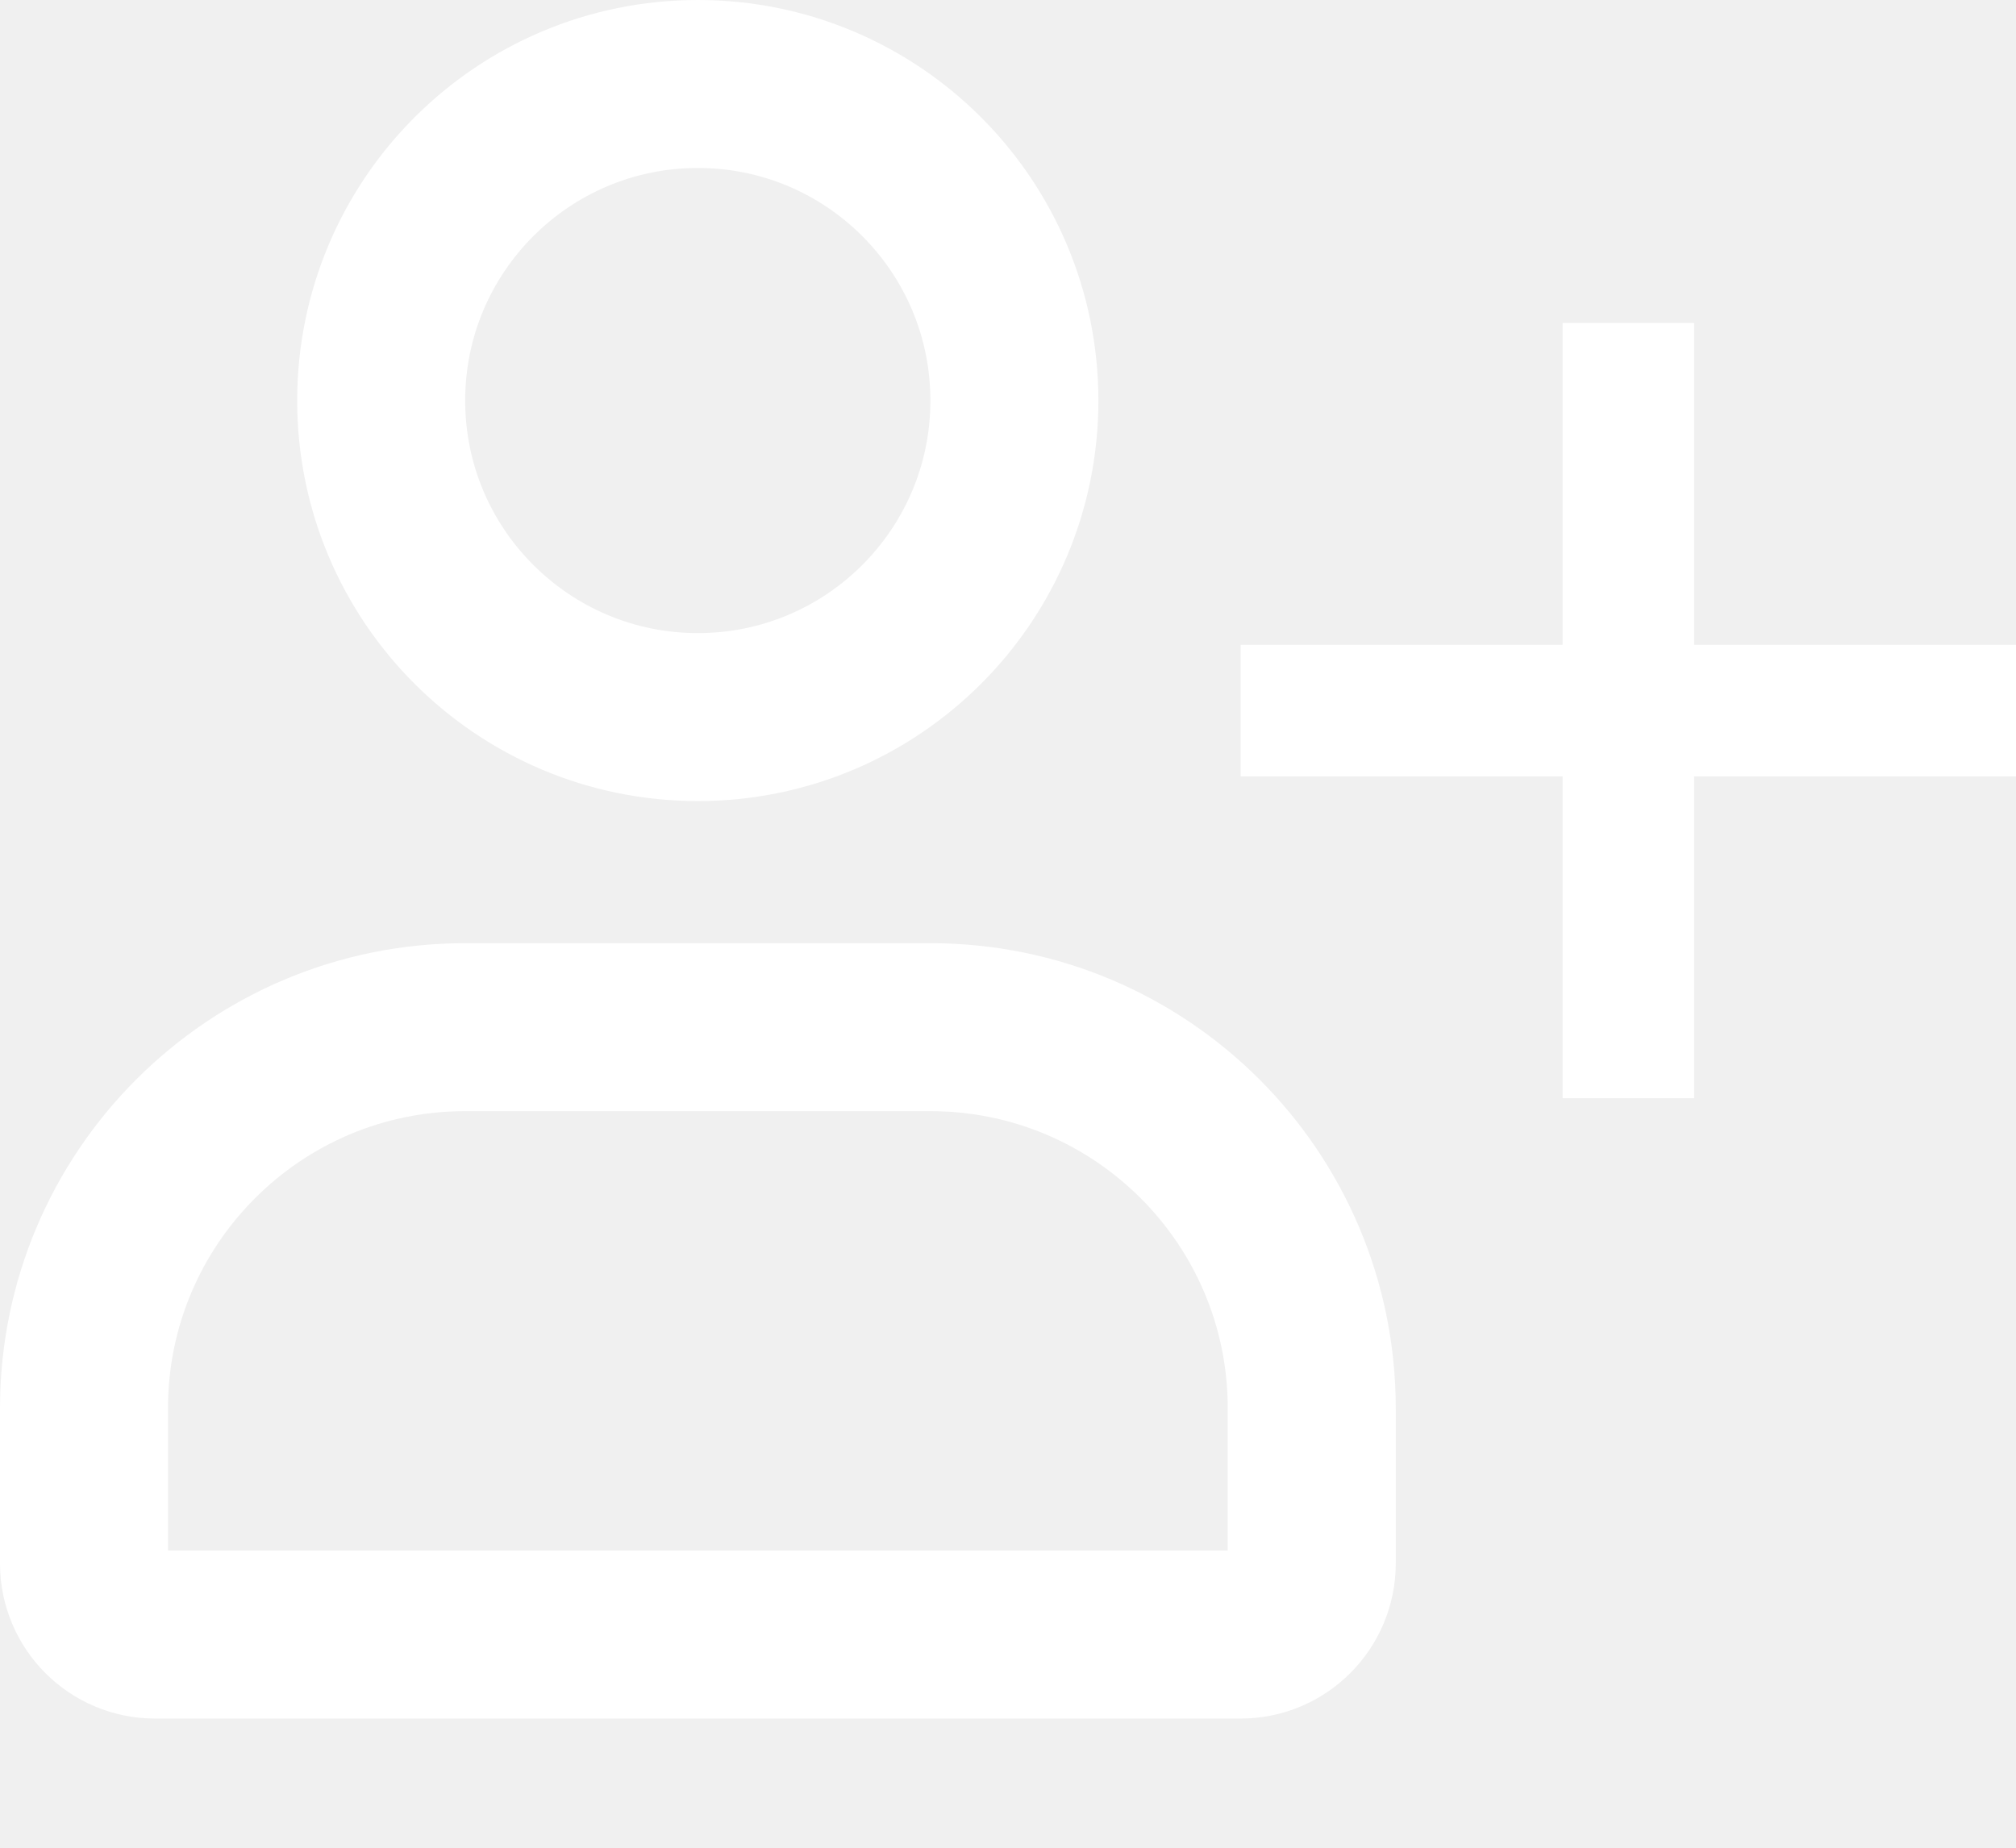
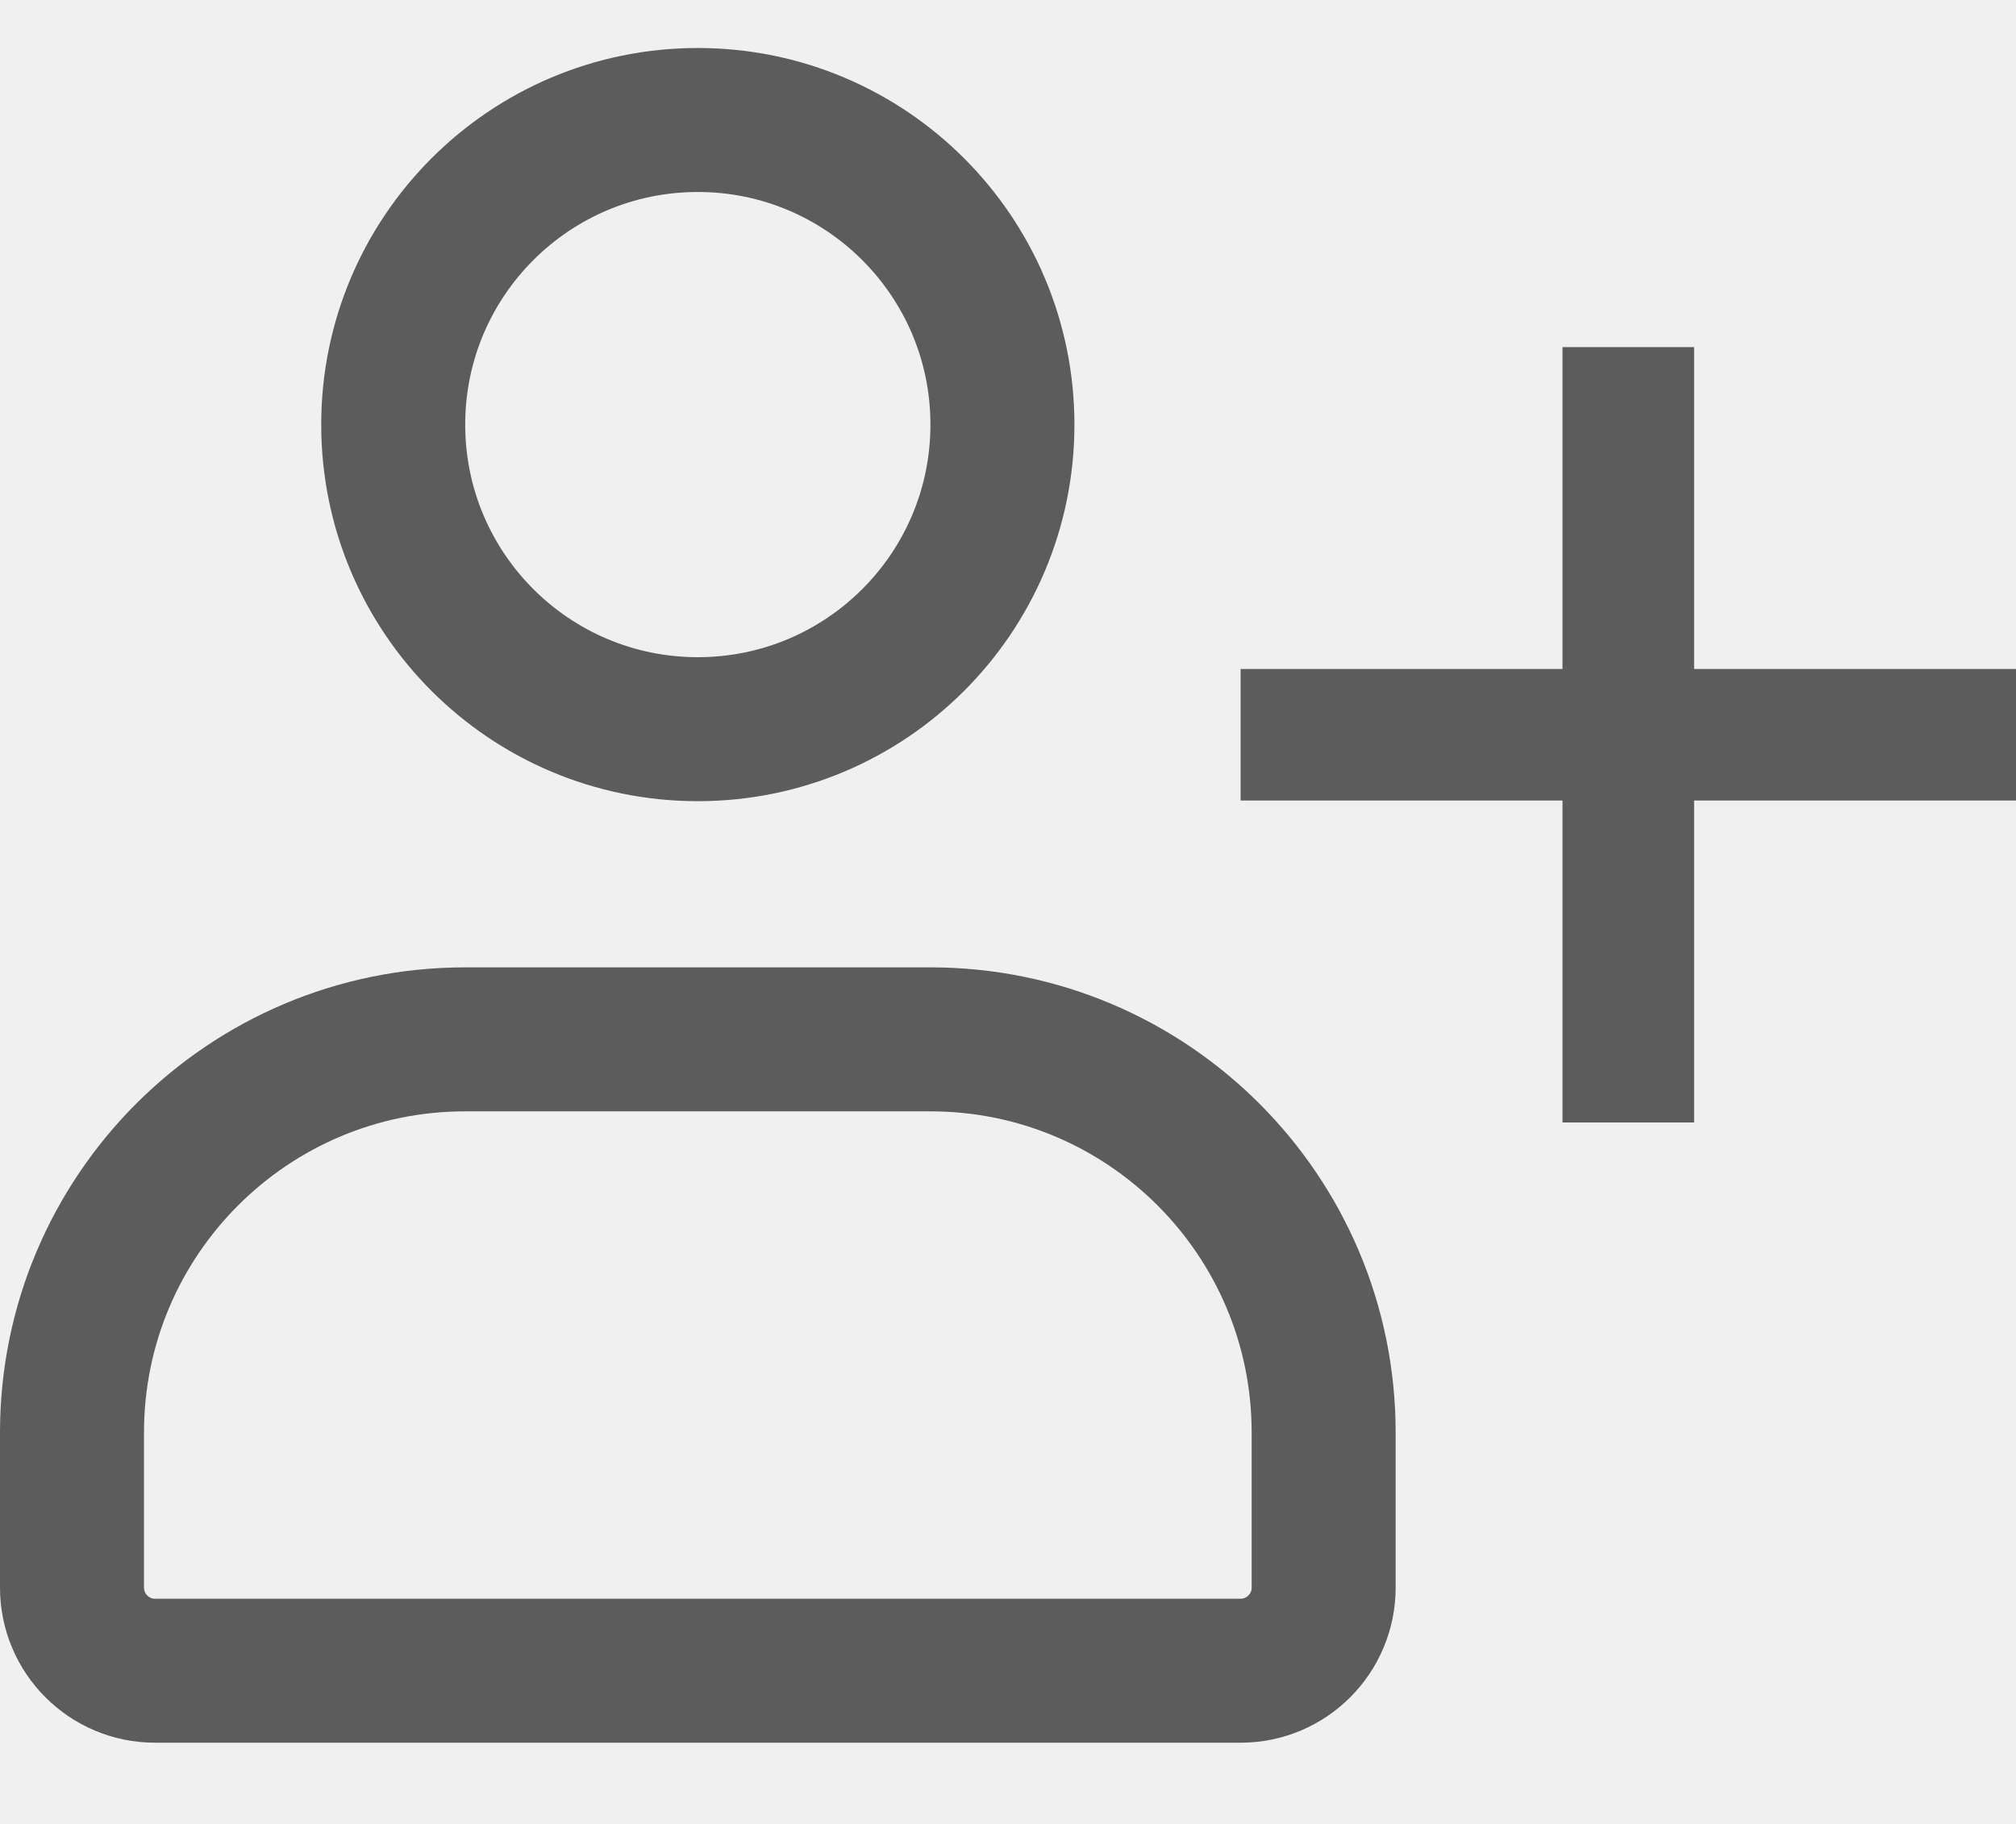
- <svg xmlns="http://www.w3.org/2000/svg" width="12" height="11" viewBox="0 0 12 11" fill="none">
-   <path d="M0.5 8.384C0.5 7.131 1.516 6.115 2.769 6.115H5.538C6.792 6.115 7.808 7.131 7.808 8.384V9.308C7.808 9.541 7.618 9.731 7.385 9.731H0.923C0.689 9.731 0.5 9.541 0.5 9.308V8.384Z" stroke="white" stroke-linejoin="round" />
-   <path d="M4.154 4.269C5.195 4.269 6.038 3.425 6.038 2.385C6.038 1.344 5.195 0.5 4.154 0.5C3.113 0.5 2.269 1.344 2.269 2.385C2.269 3.425 3.113 4.269 4.154 4.269Z" stroke="white" />
-   <path d="M9.301 6.538V1.923H10.084V6.538H9.301ZM7.385 4.622V3.839H12V4.622H7.385Z" fill="white" />
+ <svg xmlns="http://www.w3.org/2000/svg" width="21" height="19" viewBox="0 0 21 19" fill="none">
+   <path d="M0.75 14.923C0.75 12.661 2.584 10.827 4.846 10.827H9.692C11.954 10.827 13.788 12.661 13.788 14.923V16.538C13.788 17.016 13.401 17.404 12.923 17.404H1.615C1.137 17.404 0.75 17.016 0.75 16.538V14.923Z" stroke="#5C5C5C" stroke-width="1.5" stroke-linejoin="round" />
+   <path d="M7.269 7.596C9.021 7.596 10.442 6.176 10.442 4.423C10.442 2.671 9.021 1.25 7.269 1.25C5.516 1.25 4.096 2.671 4.096 4.423C4.096 6.176 5.516 7.596 7.269 7.596Z" stroke="#5C5C5C" stroke-width="1.5" />
+   <path d="M16.276 11.693V3.616H17.647V11.693H16.276ZM12.923 8.339V6.969H21V8.339H12.923Z" fill="#5C5C5C" />
</svg>
